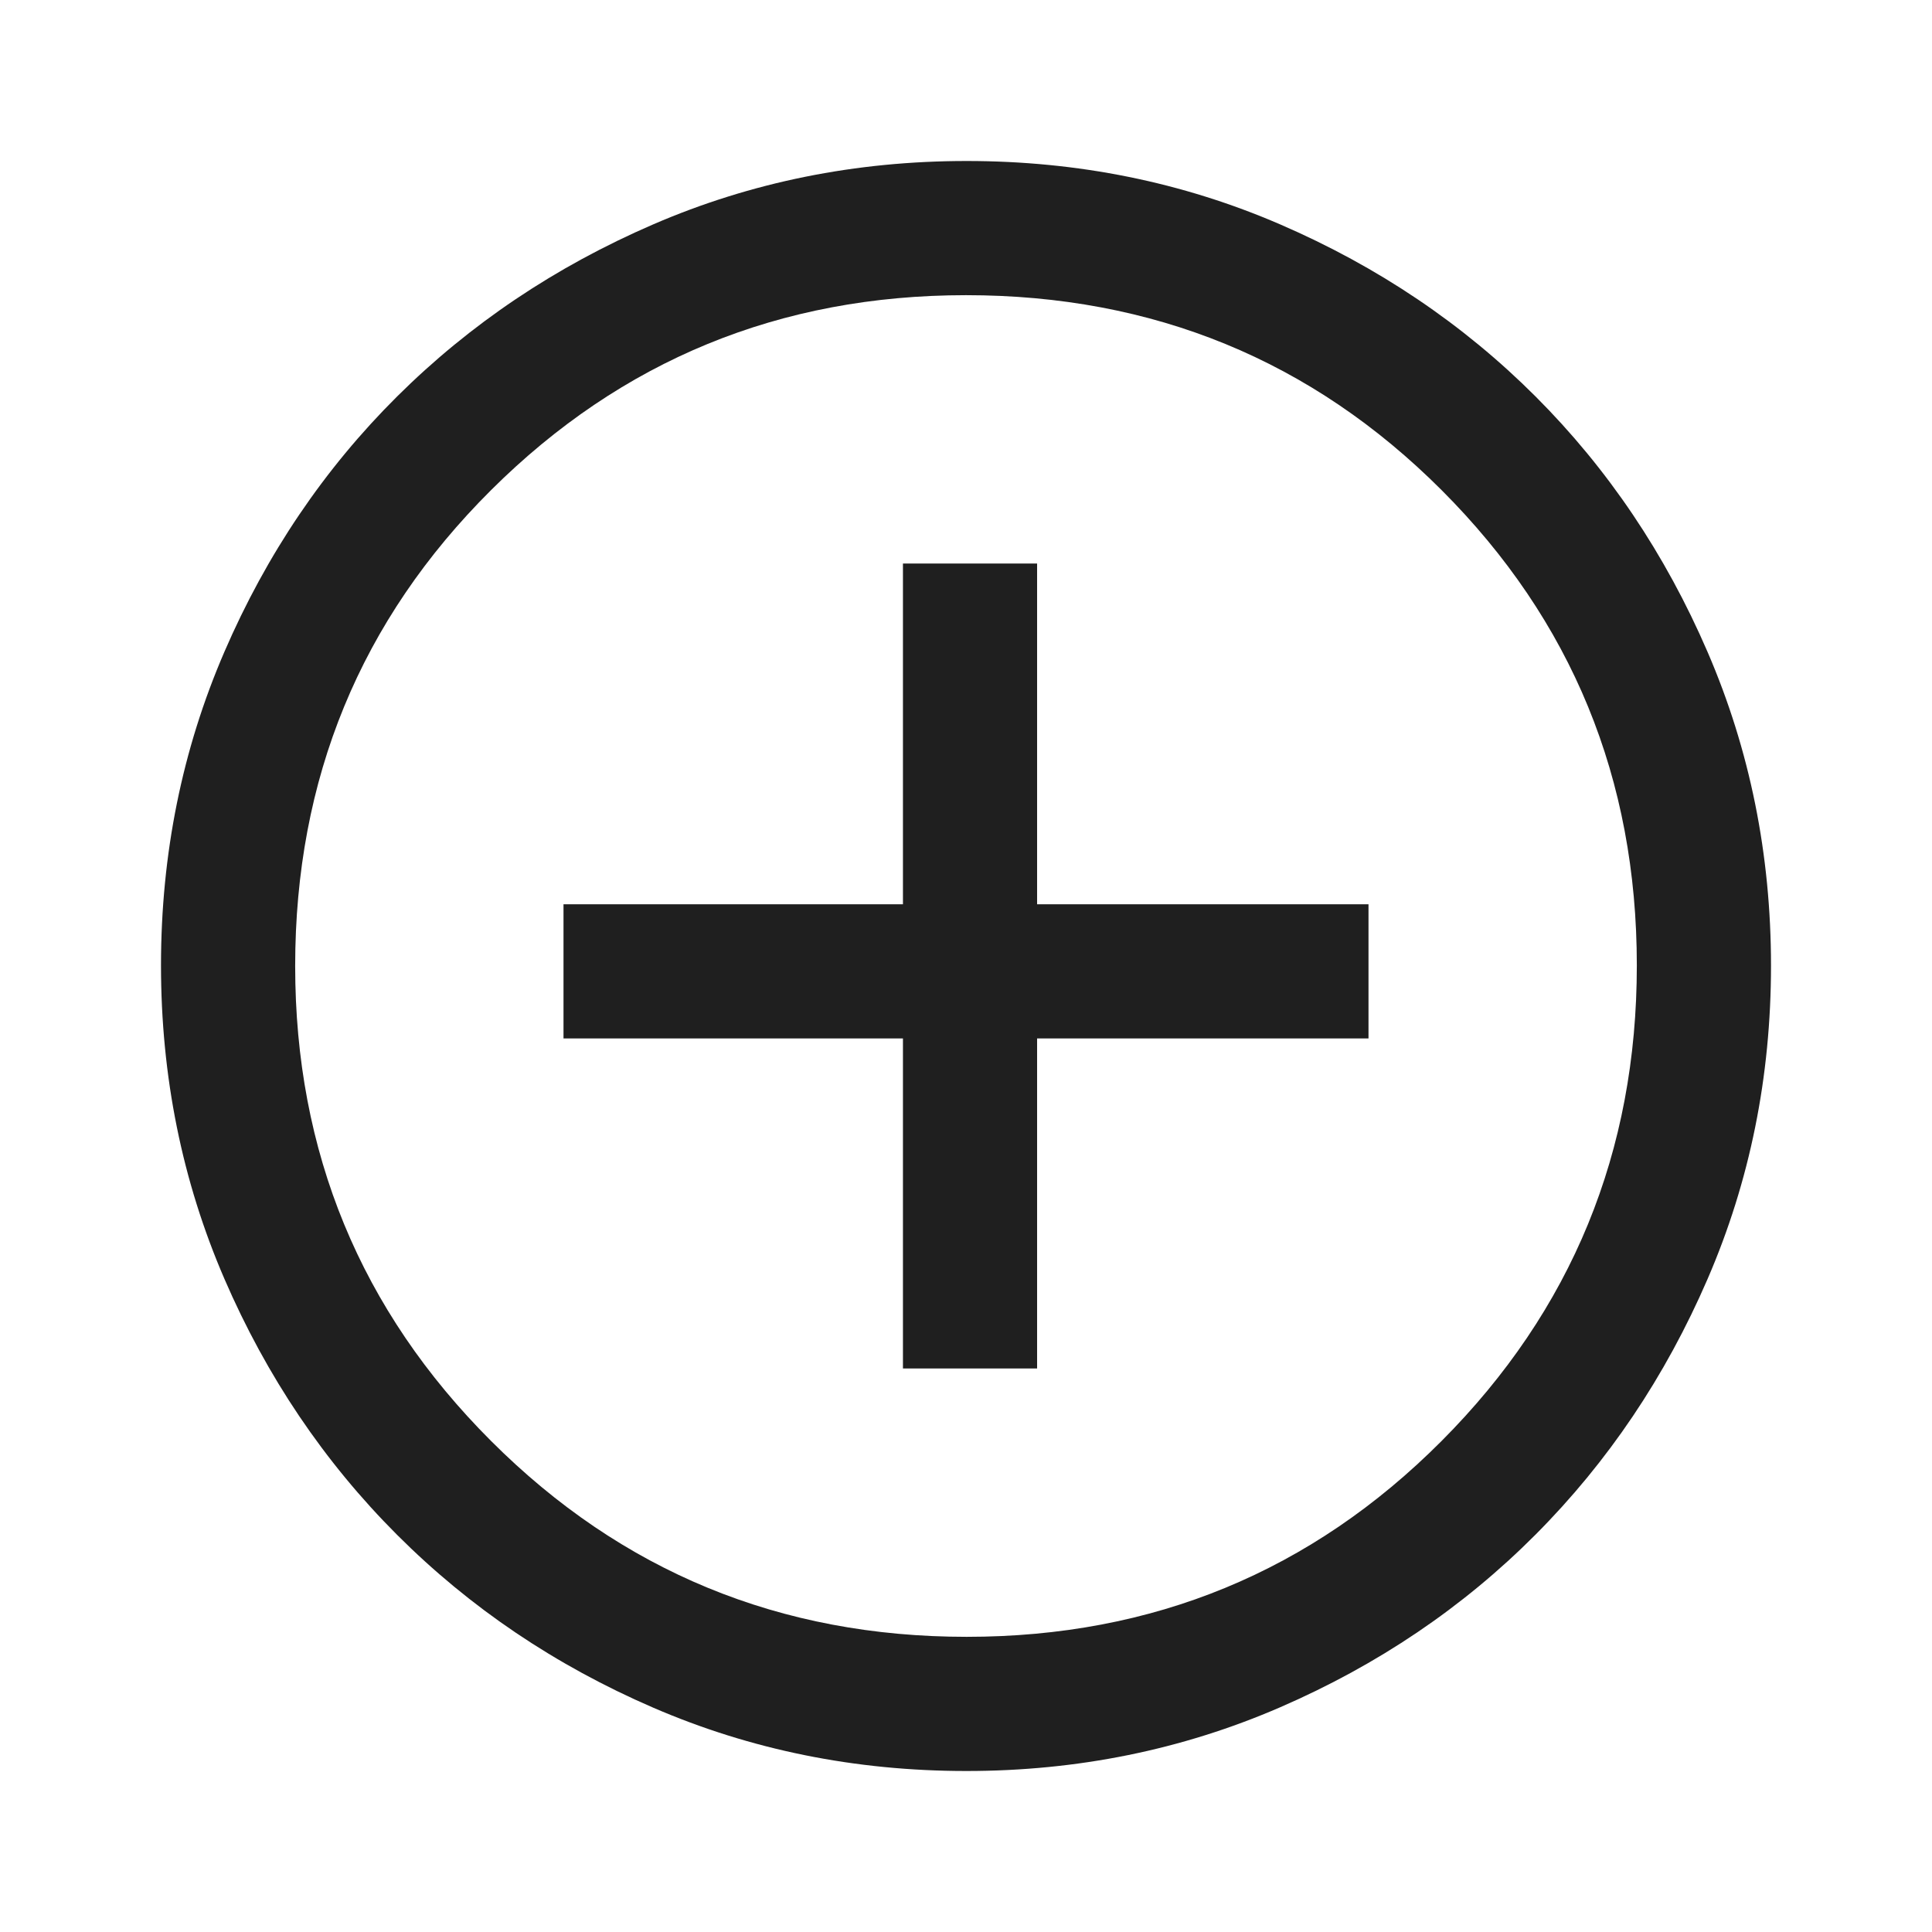
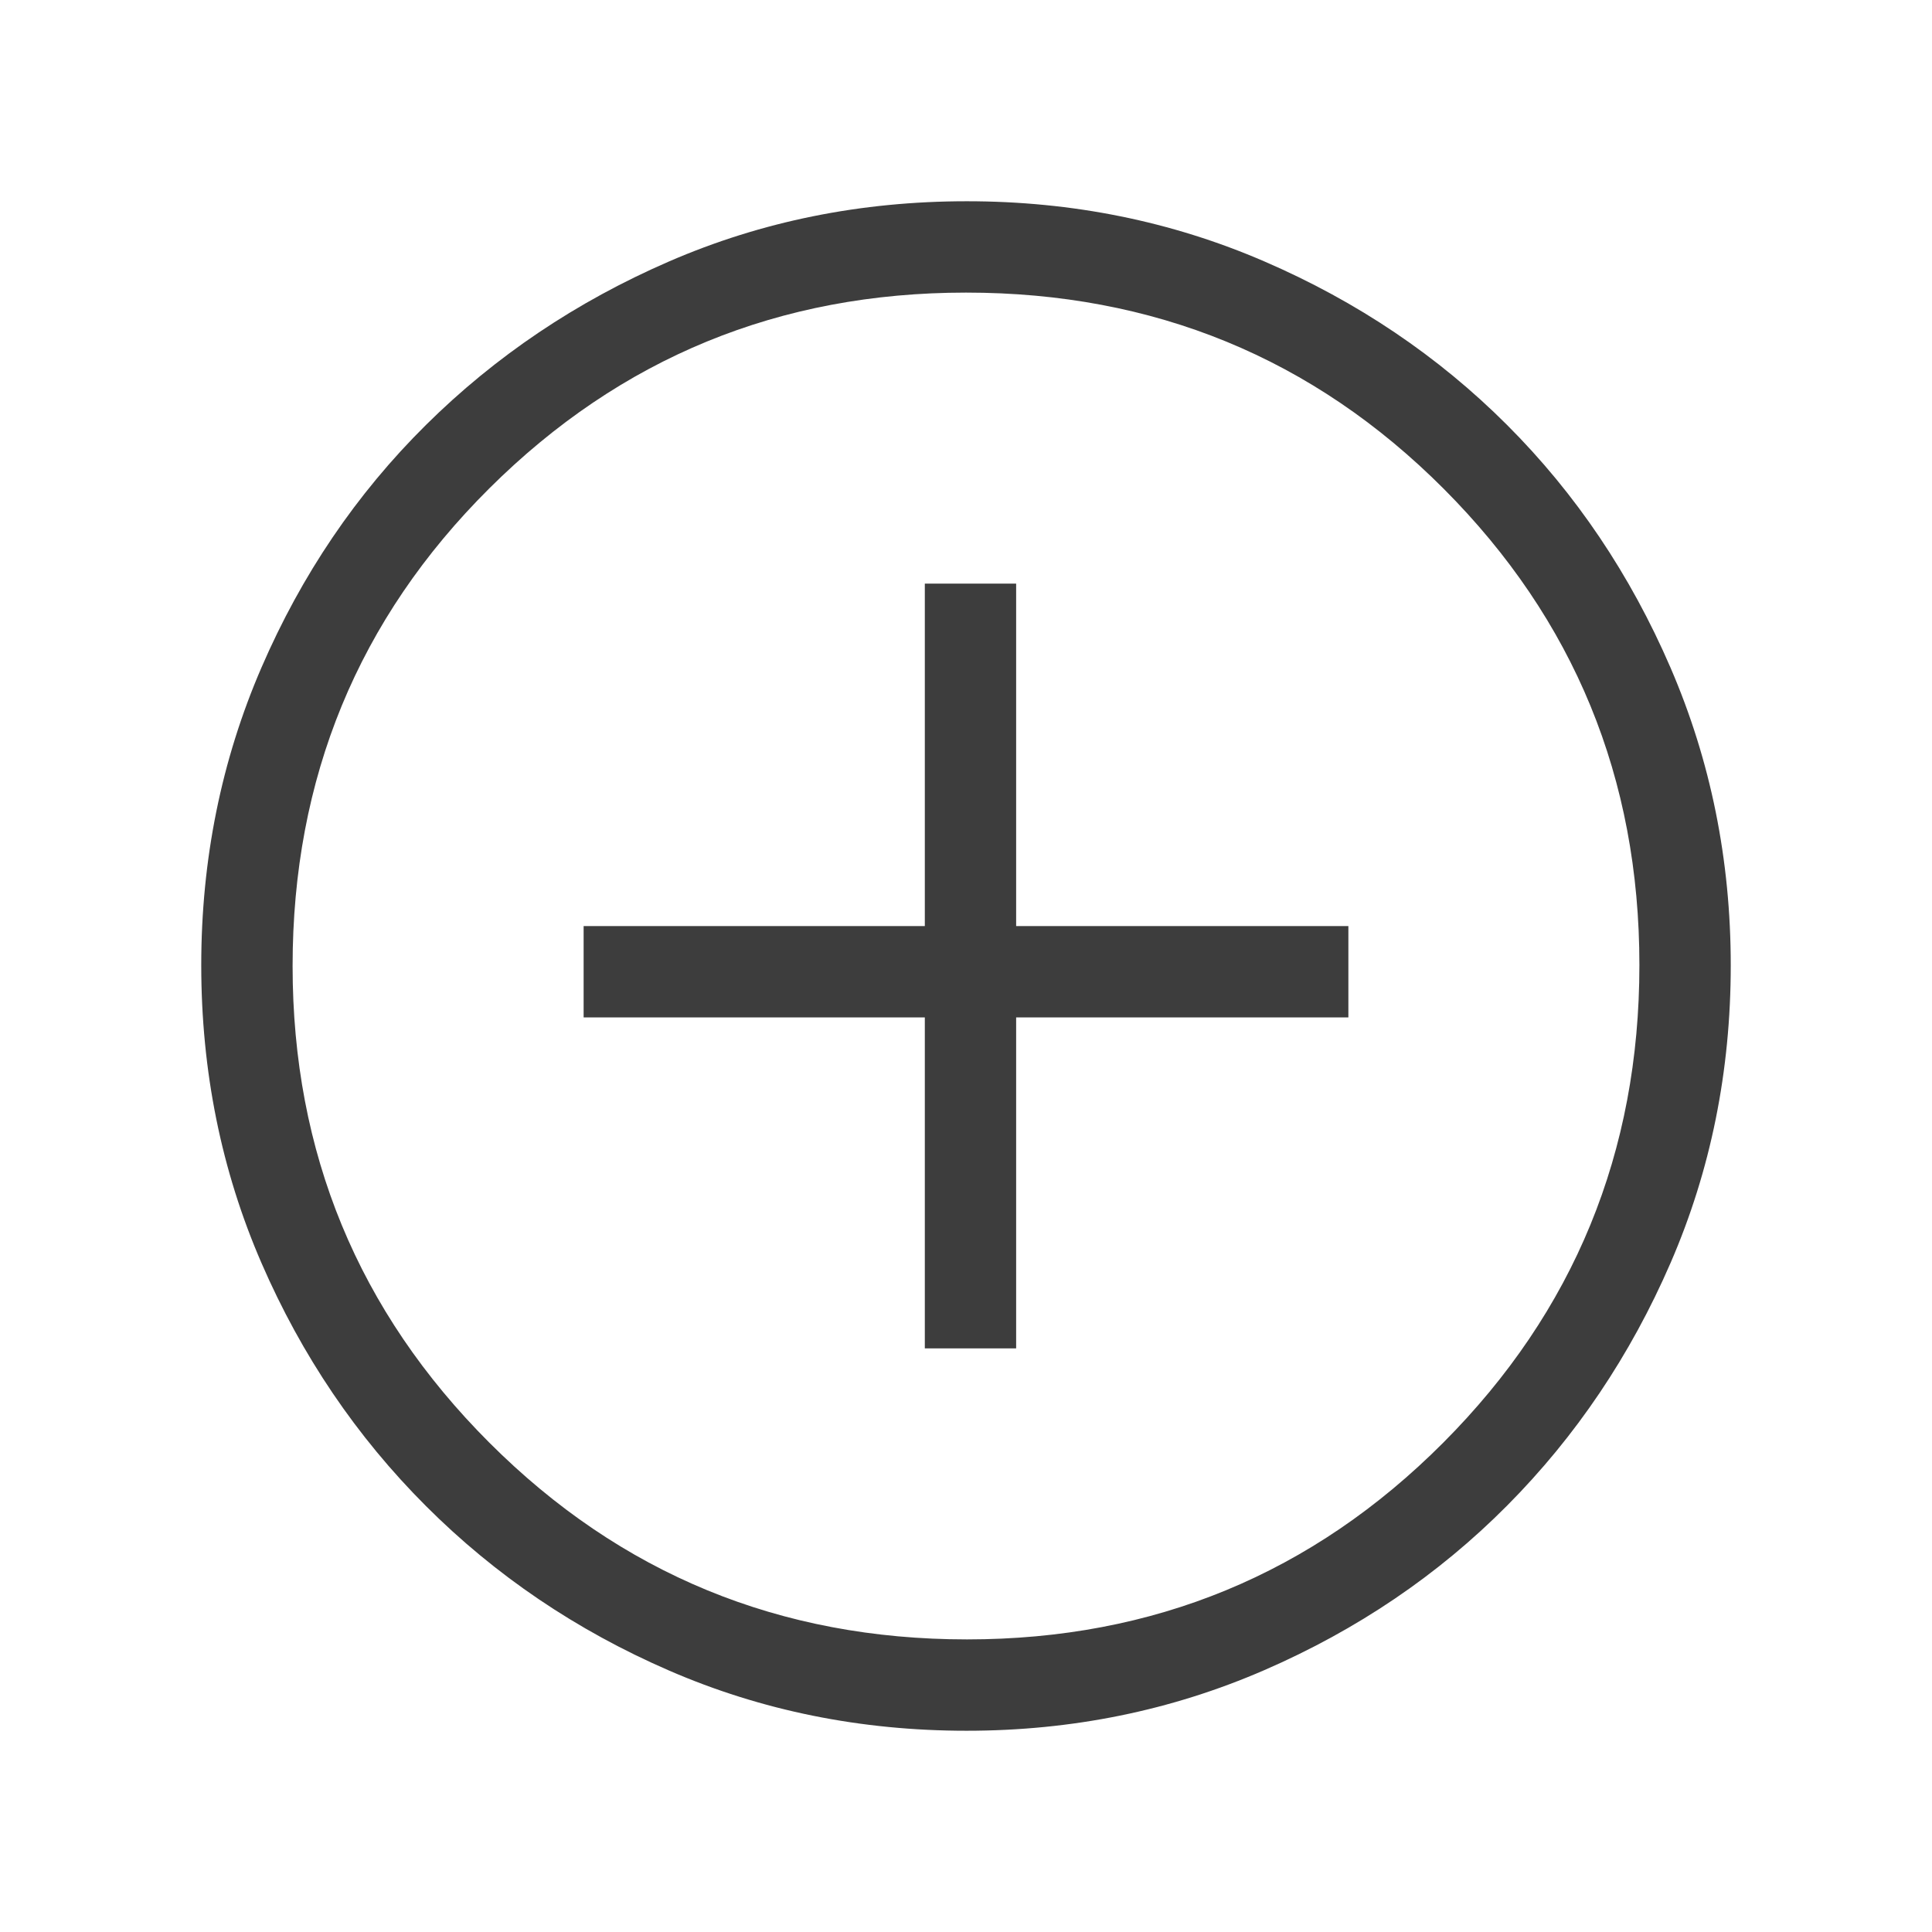
- <svg xmlns="http://www.w3.org/2000/svg" height="48" viewBox="0 -960 960 960" width="48" fill="#1f1f1f">
-   <path d="M448.67-280h66.66v-164H680v-66.67H515.33V-680h-66.66v169.33H280V-444h168.67v164Zm31.51 200q-82.83 0-155.67-31.5-72.84-31.5-127.18-85.83Q143-251.67 111.5-324.56T80-480.33q0-82.88 31.5-155.78Q143-709 197.33-763q54.34-54 127.23-85.5T480.33-880q82.88 0 155.78 31.5Q709-817 763-763t85.5 127Q880-563 880-480.18q0 82.83-31.5 155.67Q817-251.67 763-197.46q-54 54.21-127 85.84Q563-80 480.18-80Zm.15-66.67q139 0 236-97.33t97-236.33q0-139-96.87-236-96.88-97-236.46-97-138.67 0-236 96.87-97.33 96.88-97.33 236.46 0 138.67 97.33 236 97.33 97.33 236.33 97.33ZM480-480Z" />
+ <svg xmlns="http://www.w3.org/2000/svg" height="48" viewBox="0 -960 960 960" width="48">
+   <path fill="#3D3D3D" d="M459.54-290h45.38v-164.46H670v-45.39H504.92V-670h-45.38v170.15H290v45.39h169.54V-290Zm20.79 190q-78.95 0-147.89-29.92-68.95-29.92-120.76-81.71-51.81-51.79-81.75-120.78Q100-401.39 100-480.43q0-78.66 29.92-147.87 29.92-69.21 81.71-120.52 51.79-51.31 120.78-81.25Q401.39-860 480.43-860q78.66 0 147.87 29.92 69.21 29.92 120.52 81.21 51.31 51.29 81.25 120.63Q860-558.9 860-480.33q0 78.95-29.92 147.89-29.92 68.95-81.21 120.57-51.29 51.63-120.63 81.75Q558.9-100 480.33-100Zm.17-45.39q139.19 0 236.65-97.76 97.46-97.77 97.46-237.35 0-139.19-97.27-236.65-97.27-97.46-237.34-97.46-139.08 0-236.85 97.27-97.76 97.27-97.76 237.34 0 139.08 97.76 236.85 97.77 97.76 237.35 97.76ZM480-480Z" />
</svg>
